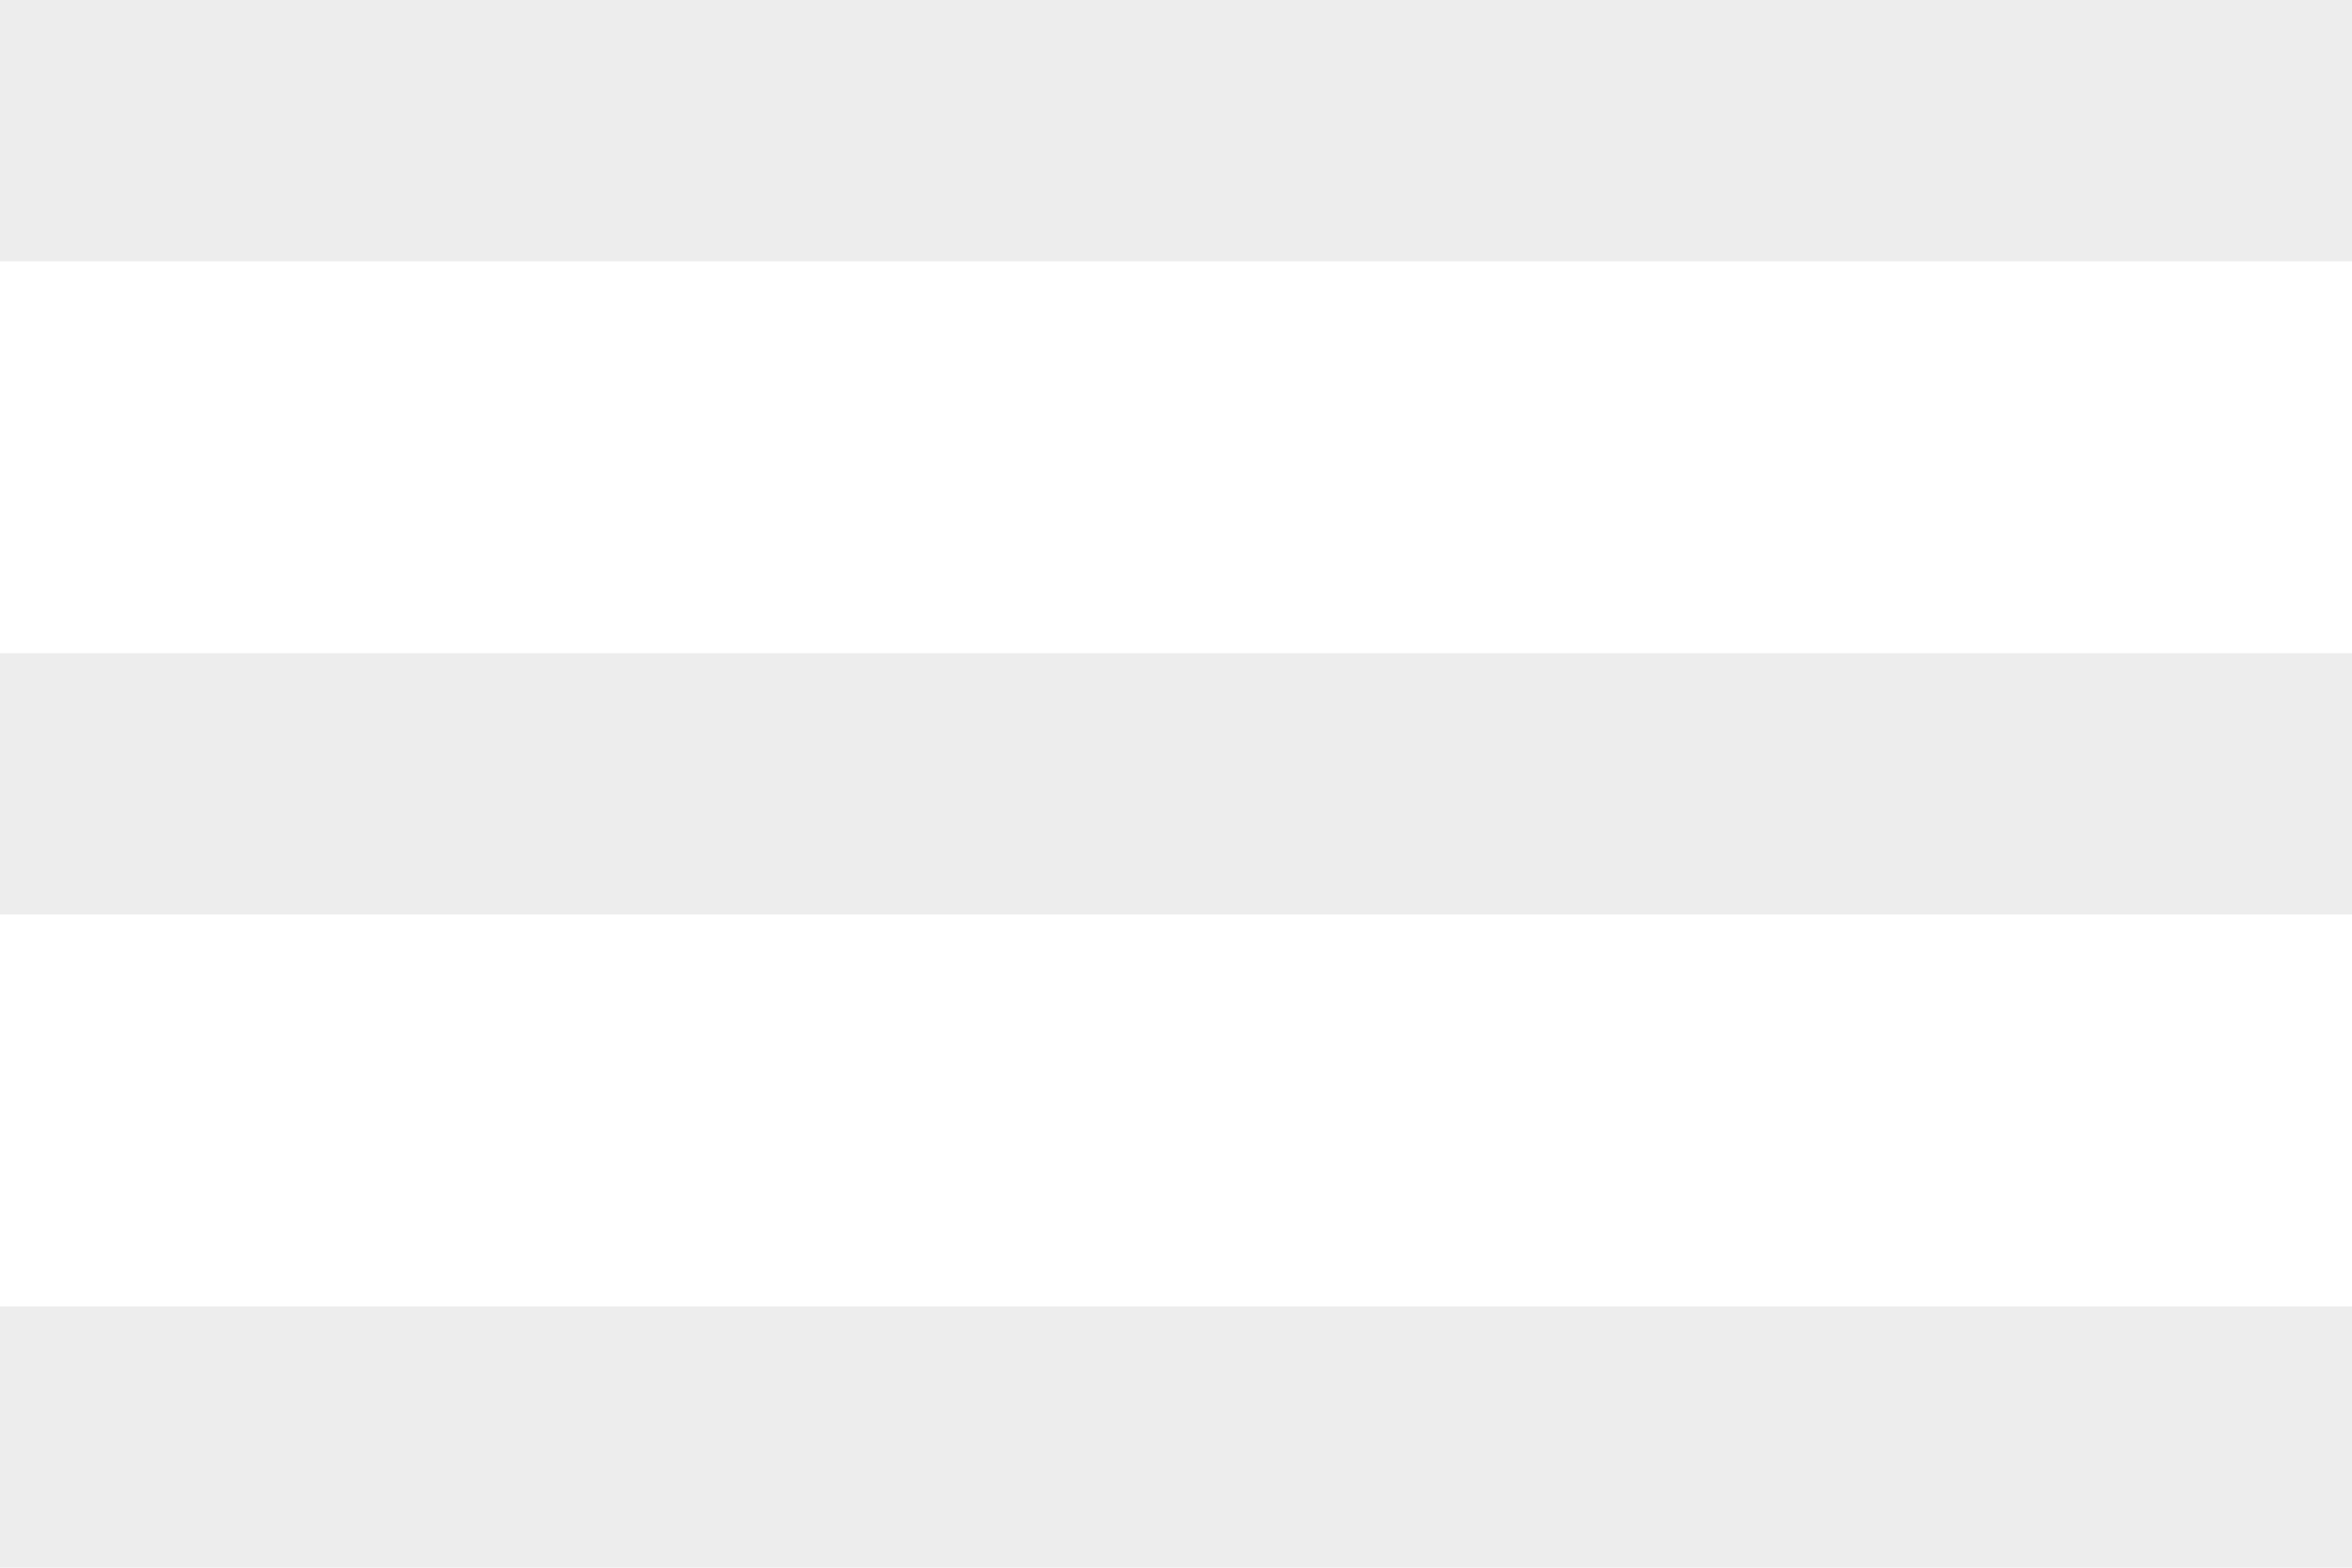
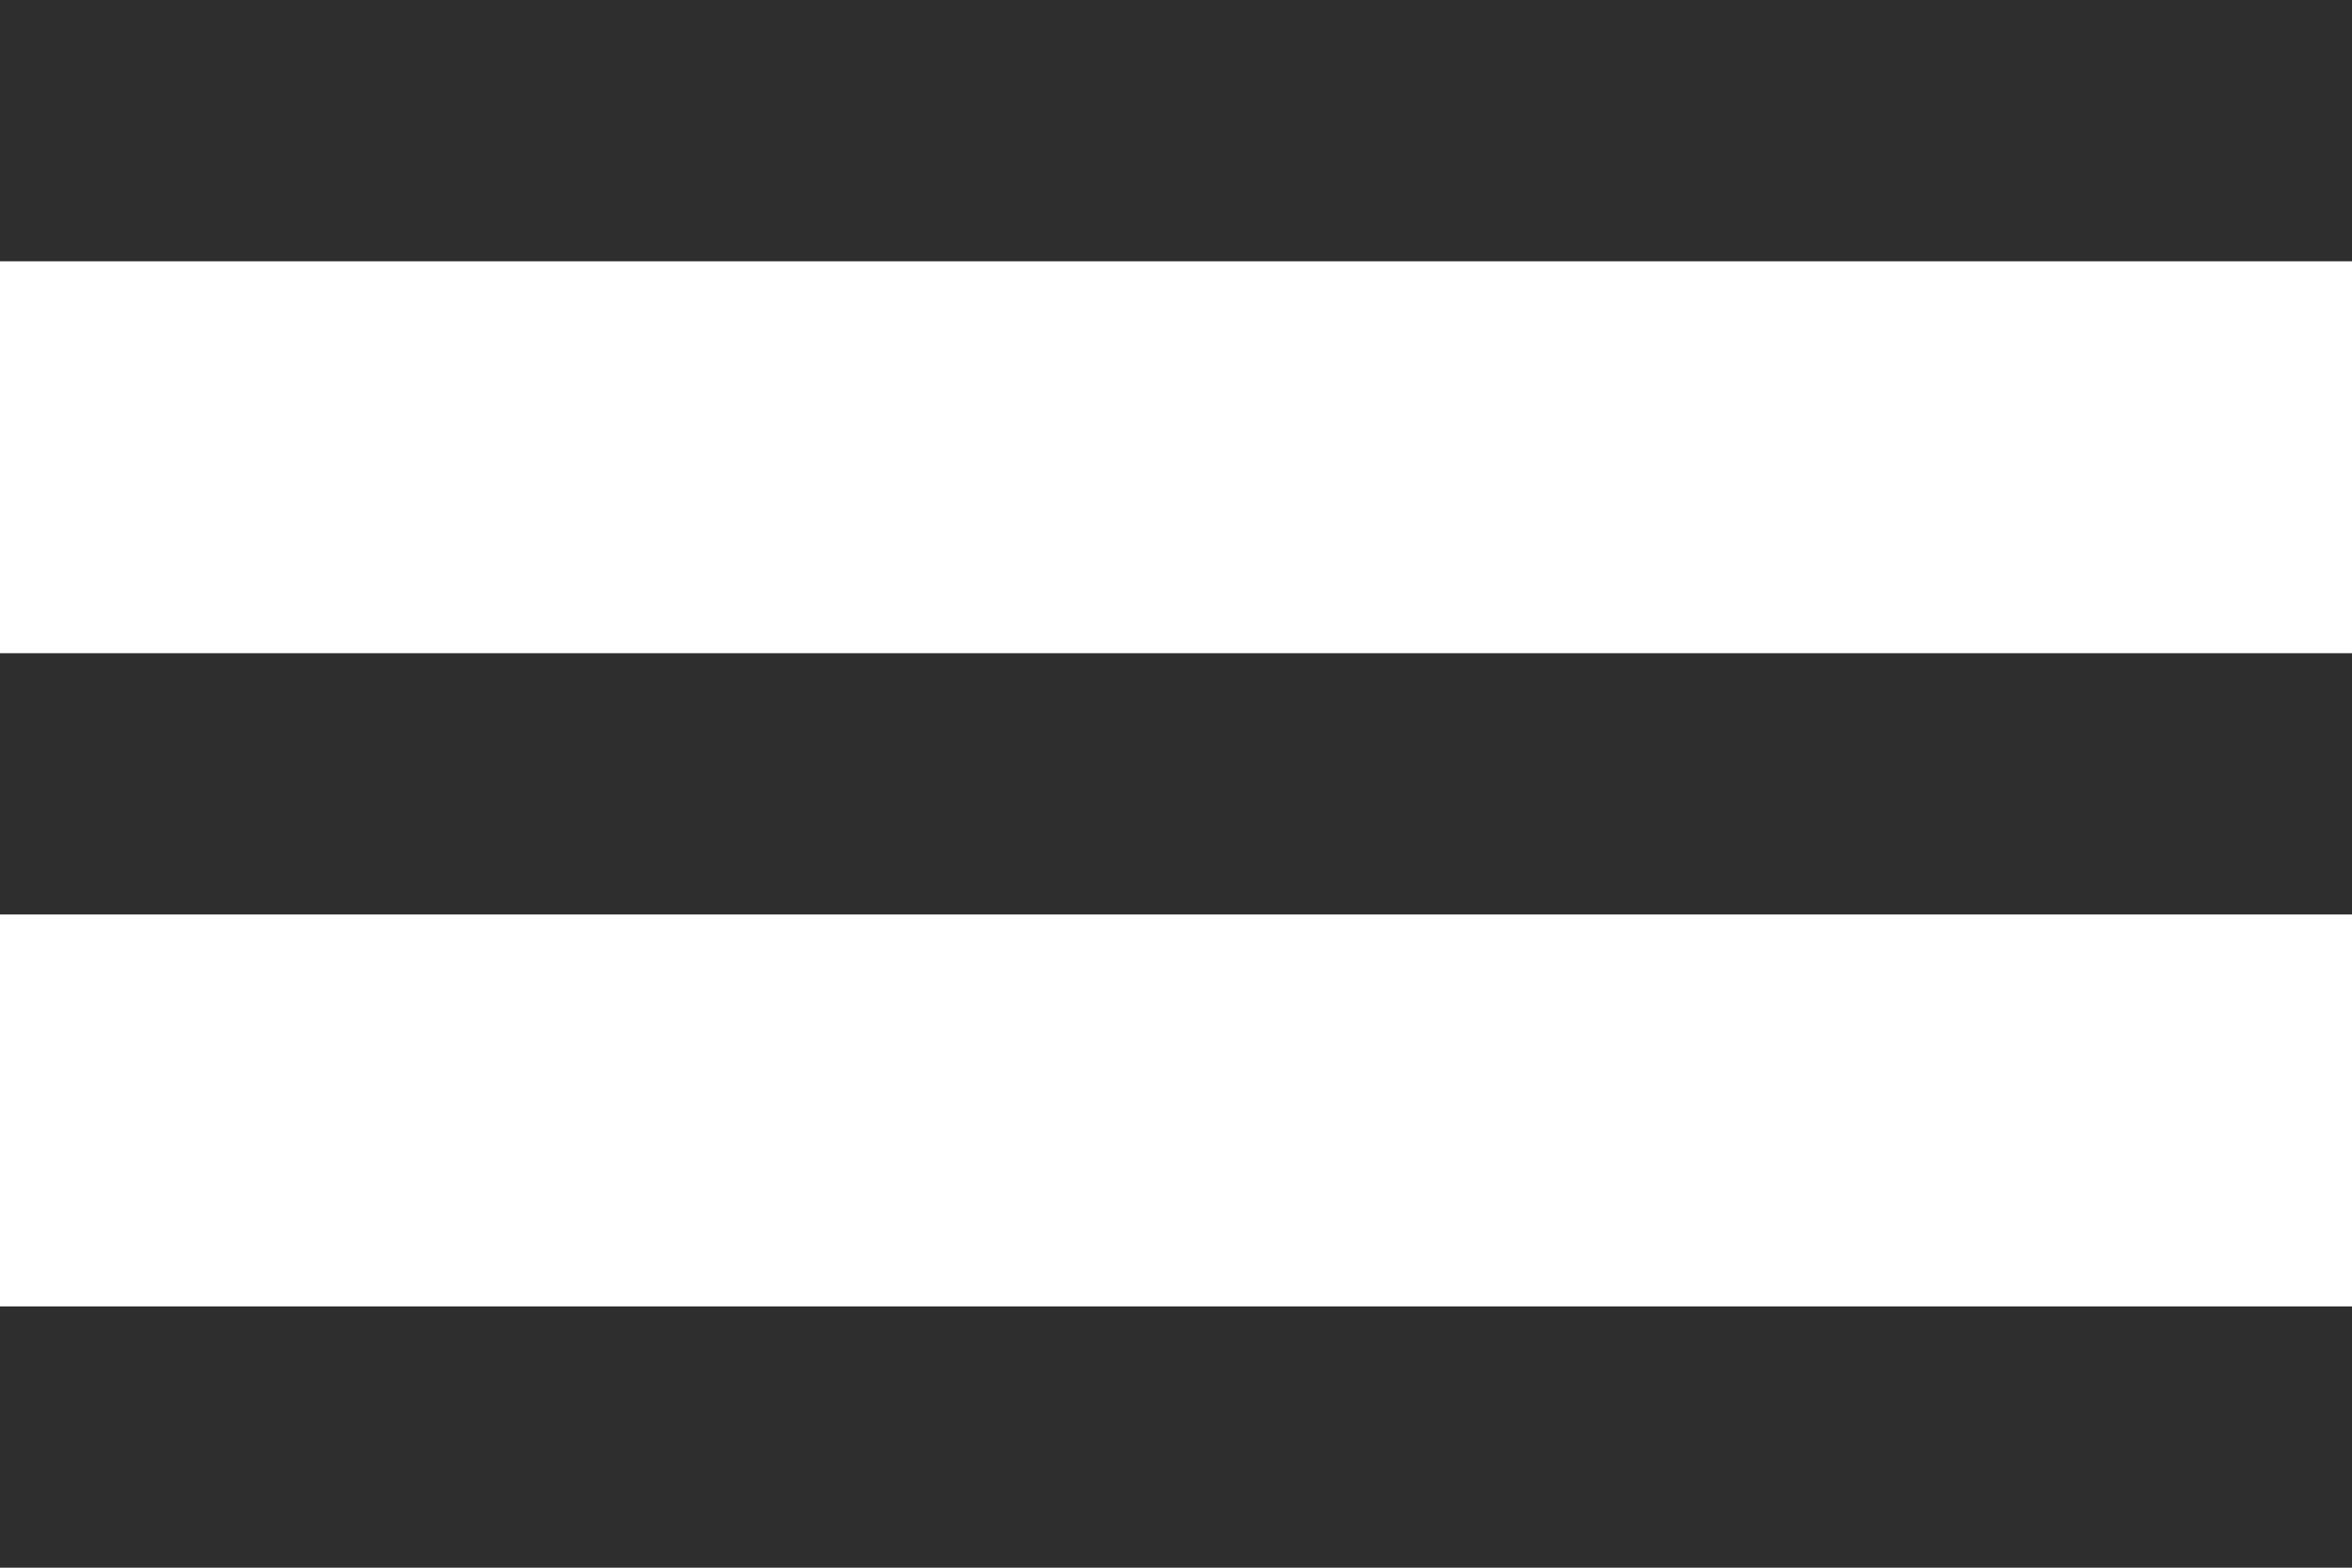
<svg xmlns="http://www.w3.org/2000/svg" width="18" height="12" viewBox="0 0 18 12">
  <g id="ham" transform="translate(-328 -25)">
-     <rect id="Rectangle_9" data-name="Rectangle 9" width="18" height="2" transform="translate(328 25)" style="fill:#ededed;" />
-     <rect id="Rectangle_10" data-name="Rectangle 10" width="18" height="2" transform="translate(328 30)" style="fill:#ededed;" />
-     <rect id="Rectangle_11" data-name="Rectangle 11" width="18" height="2" transform="translate(328 35)" style="fill:#ededed;" />
+     <rect id="Rectangle_9" data-name="Rectangle 9" width="18" height="2" transform="translate(328 25)" style="fill:#2e2e2e;" />
+     <rect id="Rectangle_10" data-name="Rectangle 10" width="18" height="2" transform="translate(328 30)" style="fill:#2e2e2e;" />
+     <rect id="Rectangle_11" data-name="Rectangle 11" width="18" height="2" transform="translate(328 35)" style="fill:#2e2e2e;" />
  </g>
</svg>
